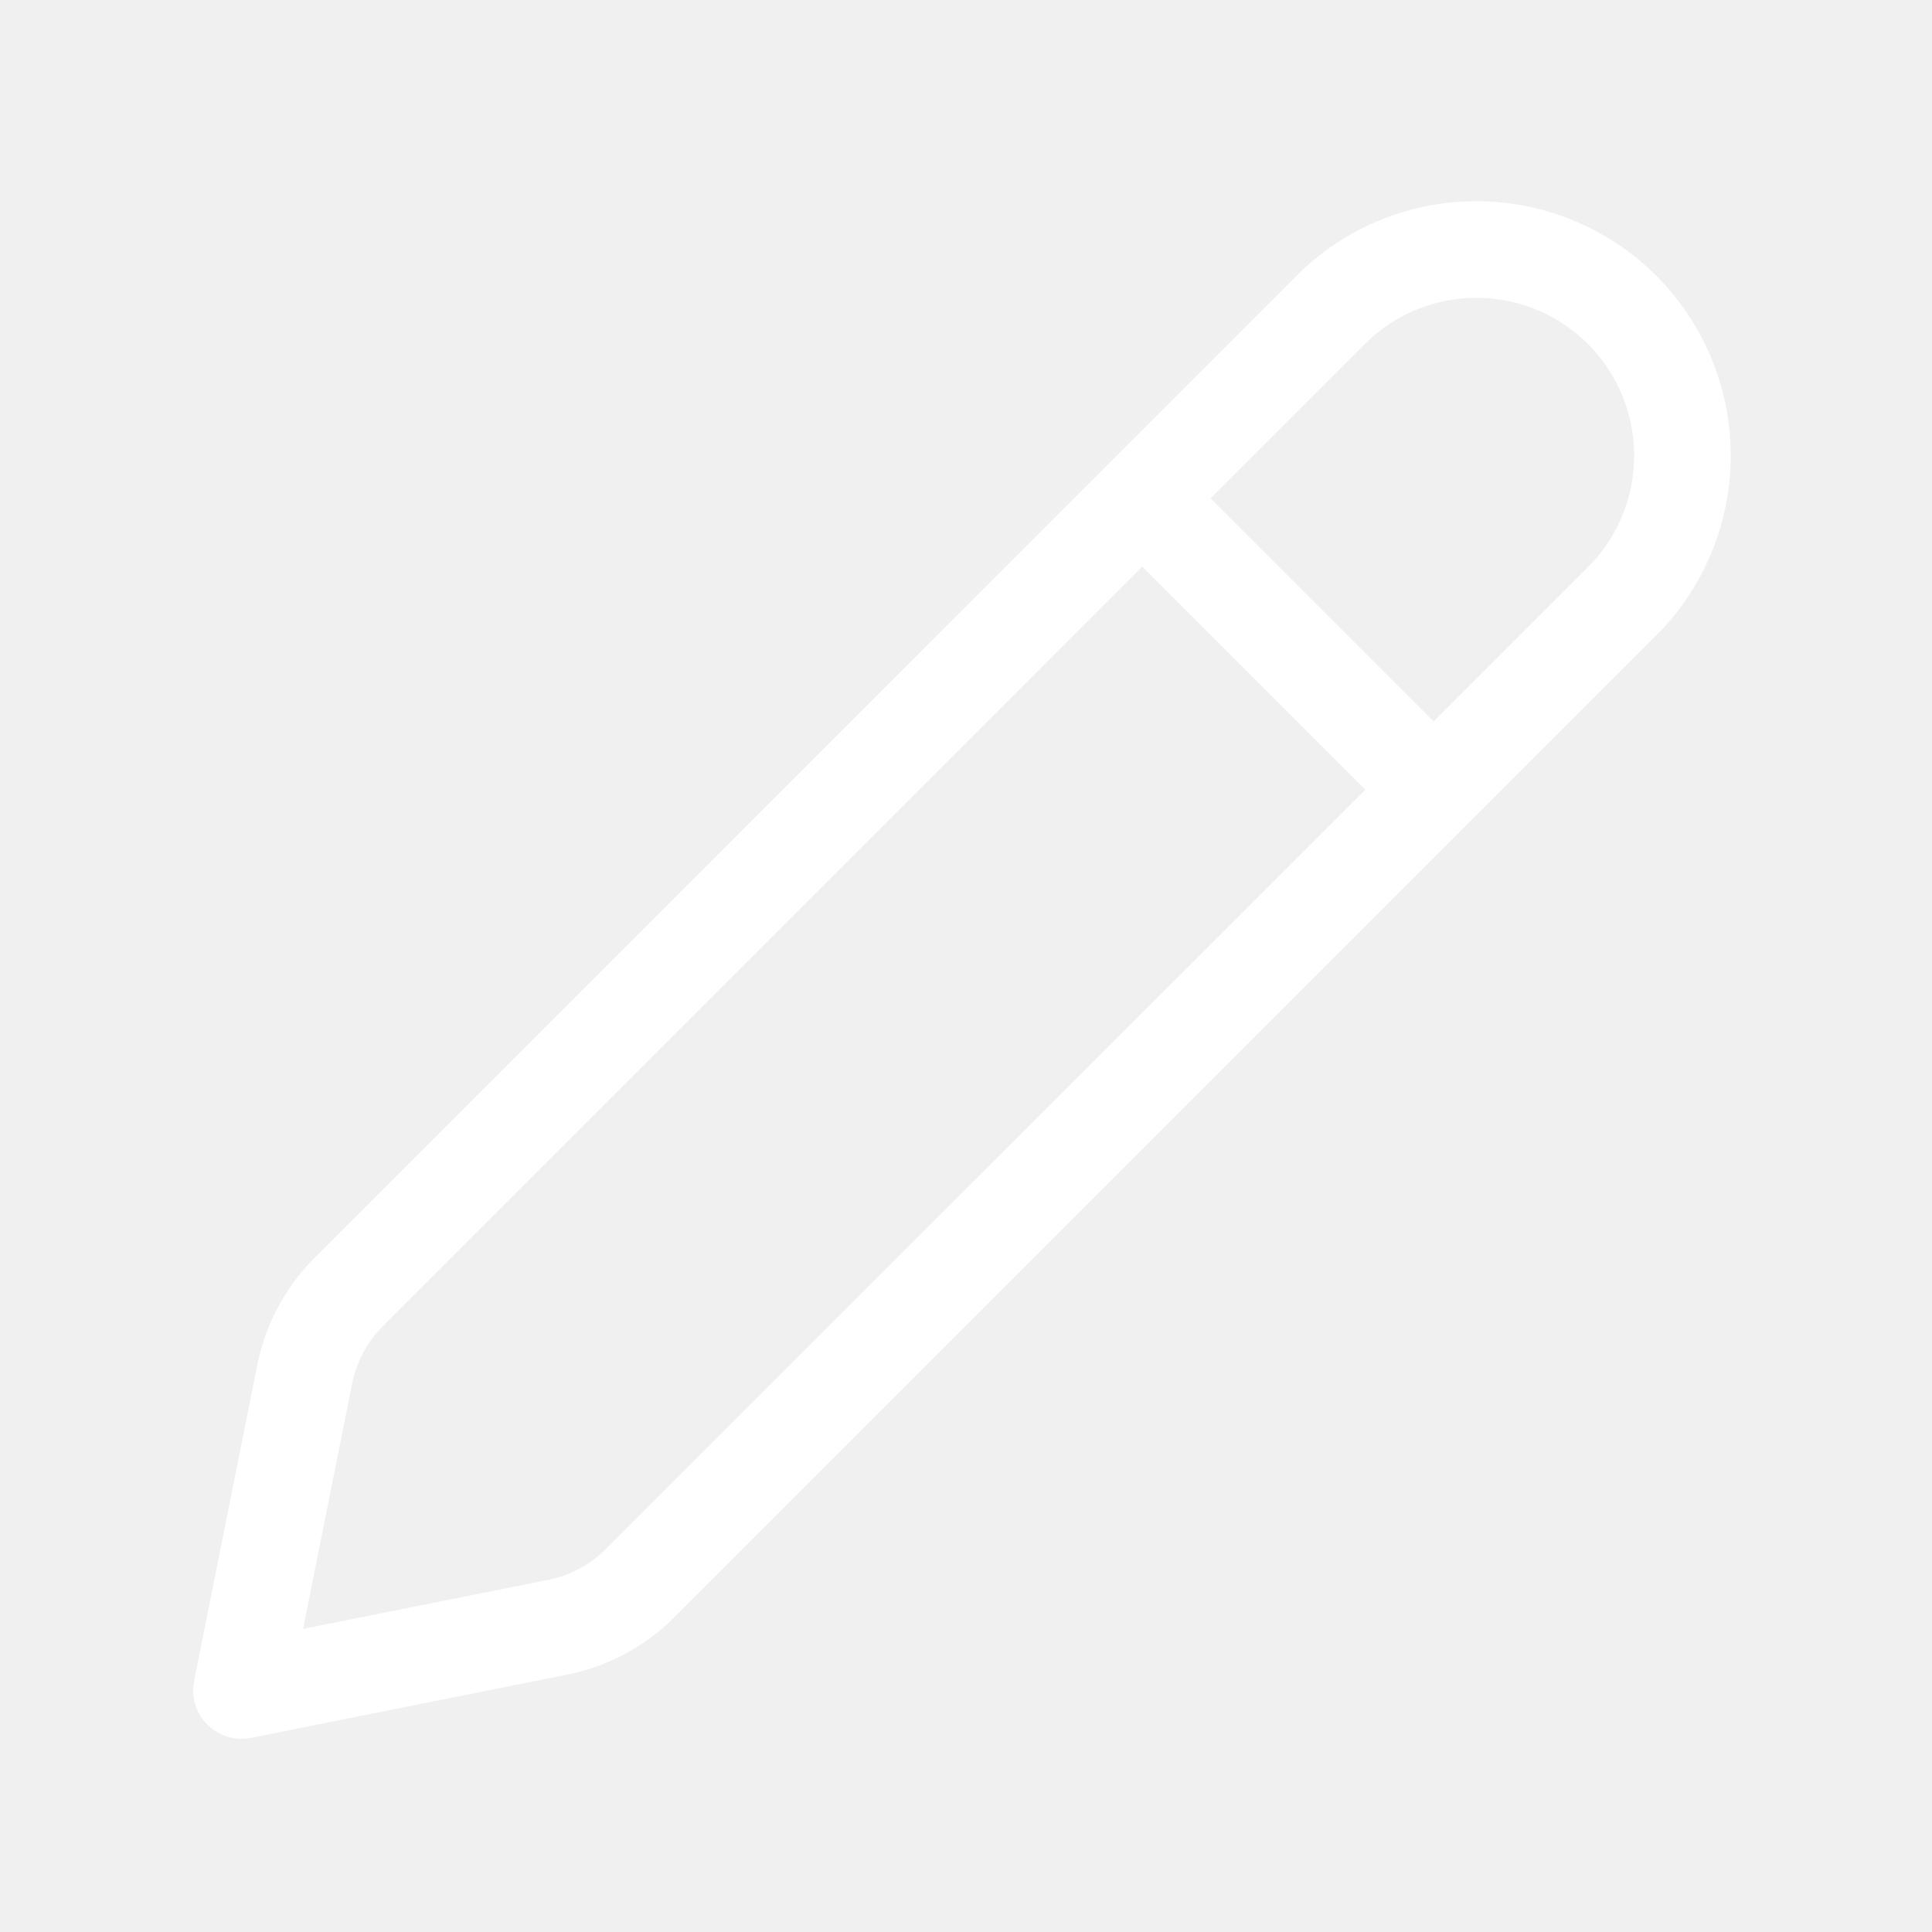
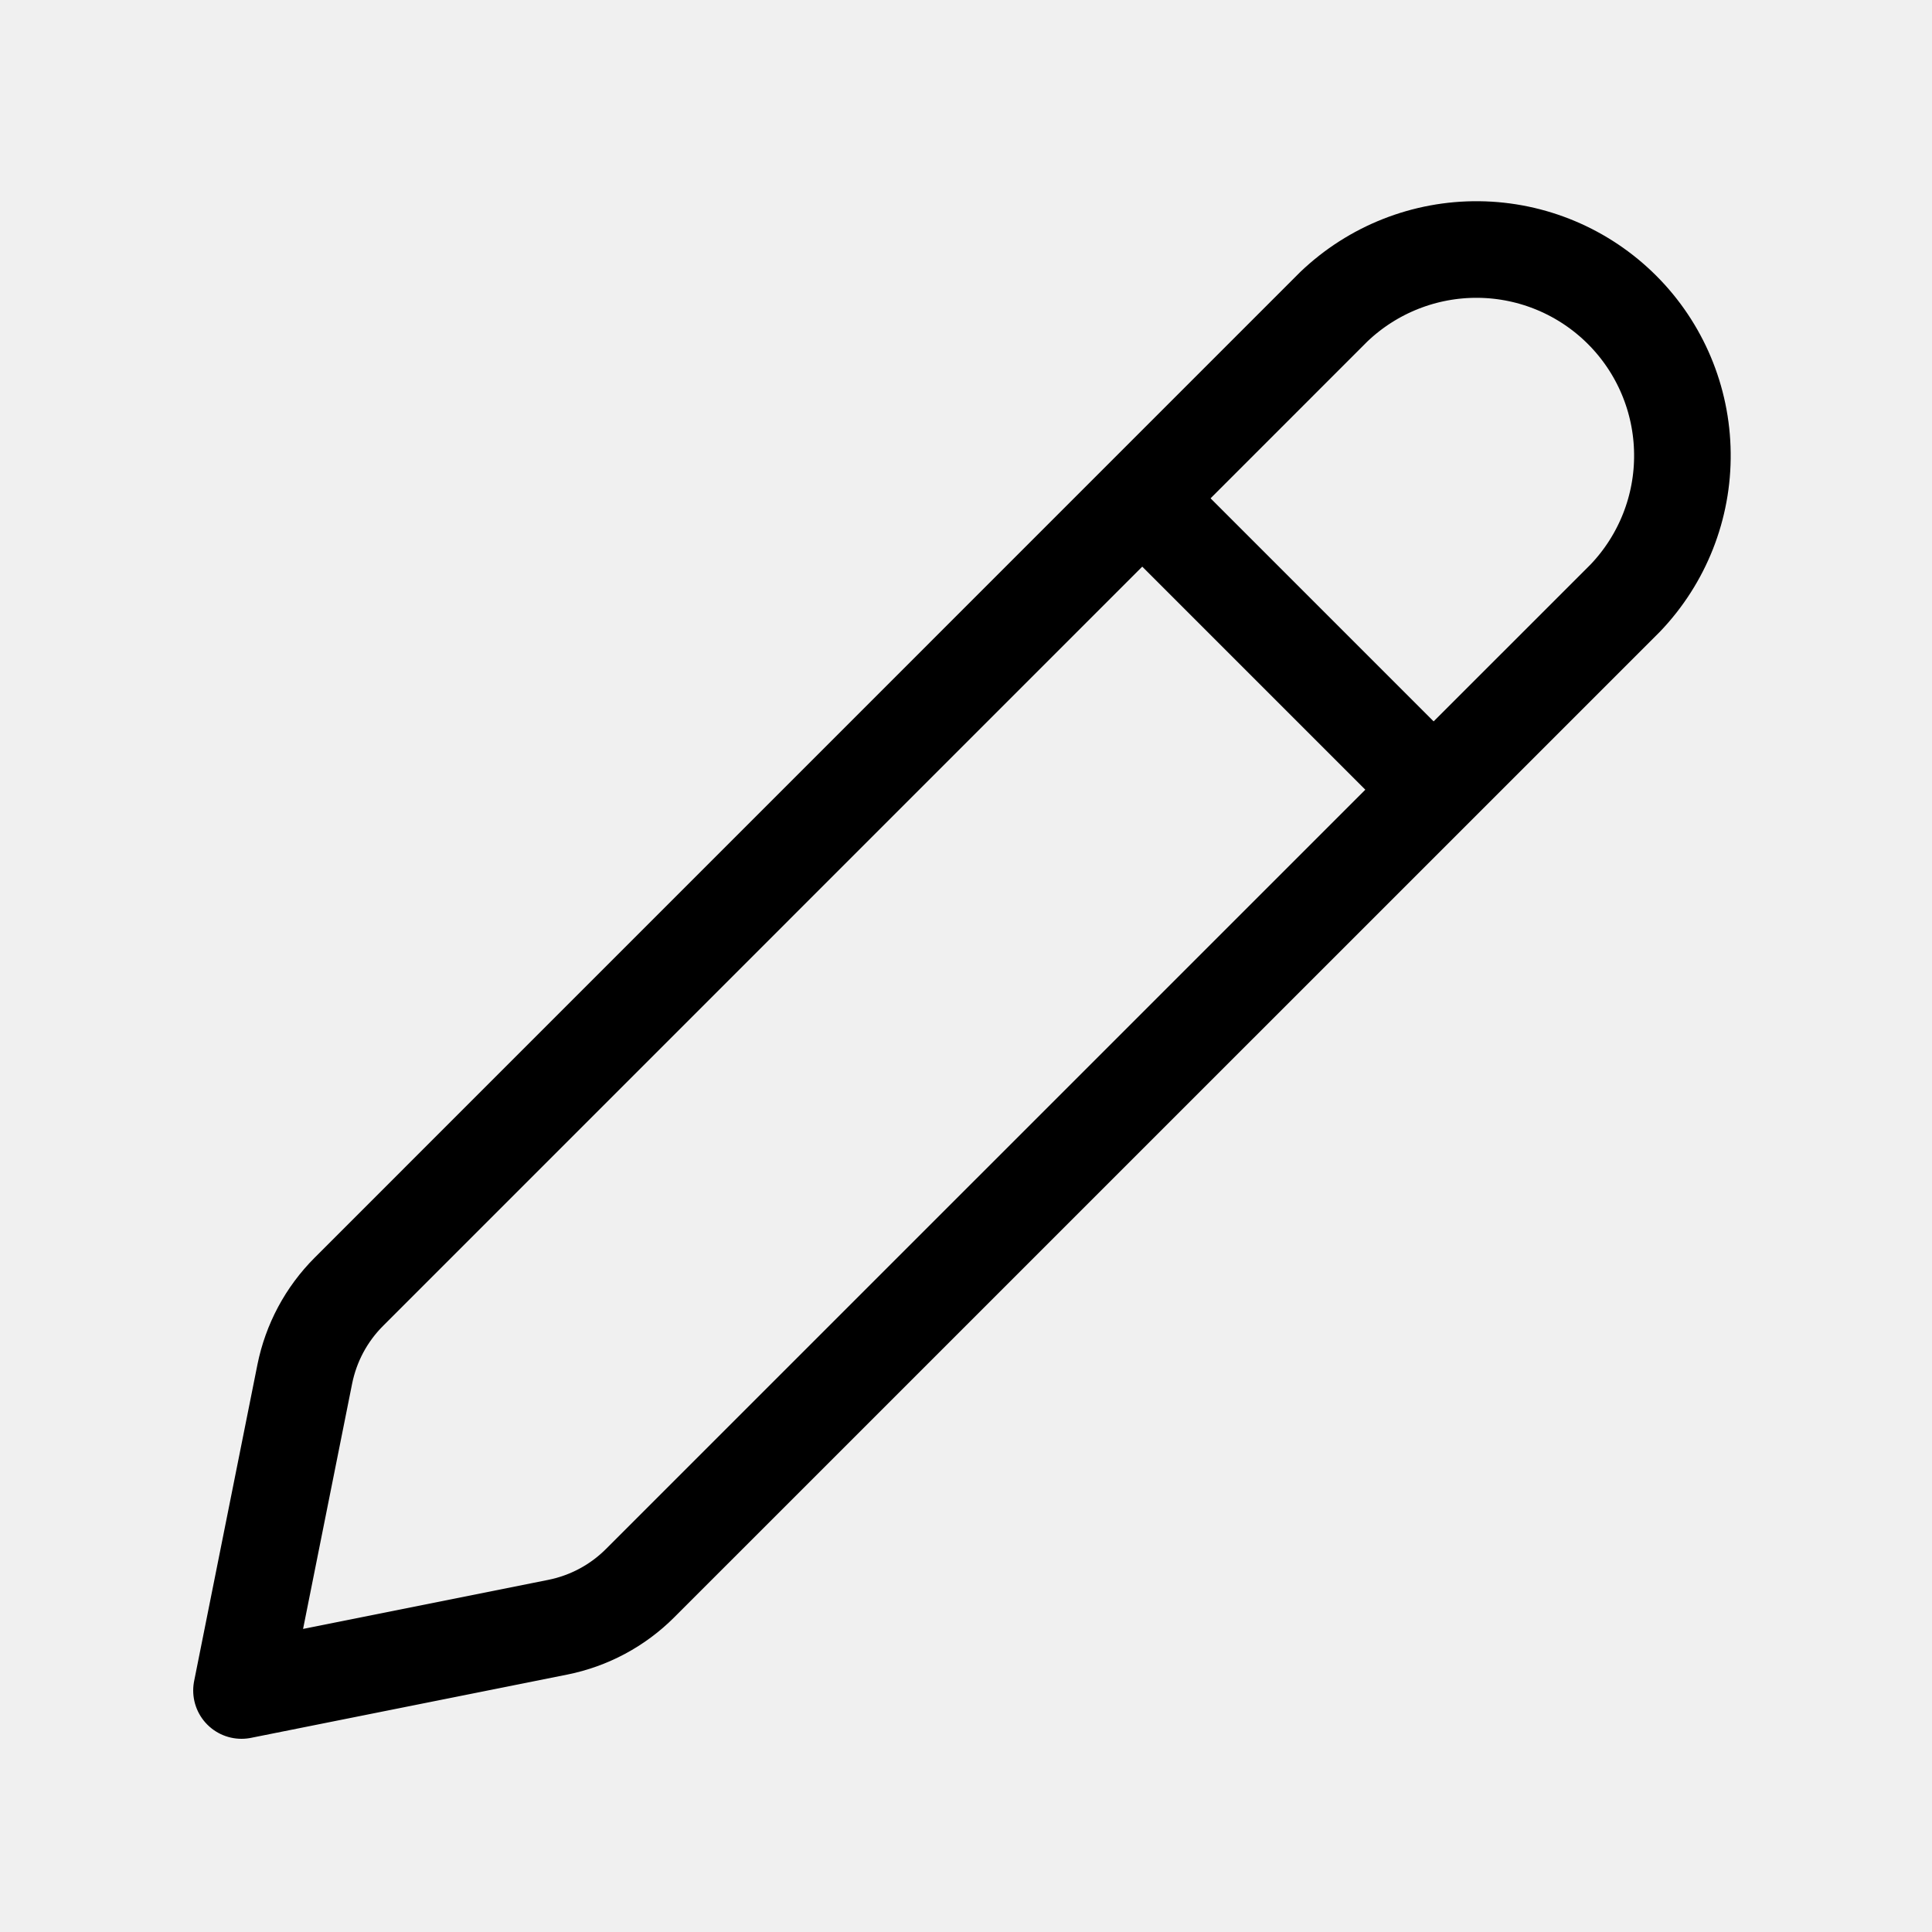
<svg xmlns="http://www.w3.org/2000/svg" width="20" height="20" viewBox="0 0 20 20" fill="none">
-   <path d="M3.611 13.373L13.808 3.175C14.211 2.79 14.749 2.577 15.307 2.583C15.864 2.589 16.397 2.813 16.792 3.208C17.186 3.602 17.41 4.135 17.416 4.692C17.423 5.25 17.21 5.788 16.825 6.191L6.626 16.389C6.393 16.622 6.097 16.78 5.774 16.845L2.5 17.5L3.155 14.225C3.22 13.902 3.378 13.606 3.611 13.373V13.373Z" stroke="white" stroke-linecap="round" stroke-linejoin="round" />
-   <path d="M12.083 5.417L14.583 7.917" stroke="white" />
+   <path d="M3.611 13.373L13.808 3.175C14.211 2.79 14.749 2.577 15.307 2.583C15.864 2.589 16.397 2.813 16.792 3.208C17.186 3.602 17.41 4.135 17.416 4.692C17.423 5.25 17.21 5.788 16.825 6.191L6.626 16.389C6.393 16.622 6.097 16.78 5.774 16.845L2.5 17.5L3.155 14.225C3.22 13.902 3.378 13.606 3.611 13.373V13.373Z" stroke="black" stroke-linecap="round" stroke-linejoin="round" />
+   <path d="M12.083 5.417L14.583 7.917" stroke="black" />
</svg>
